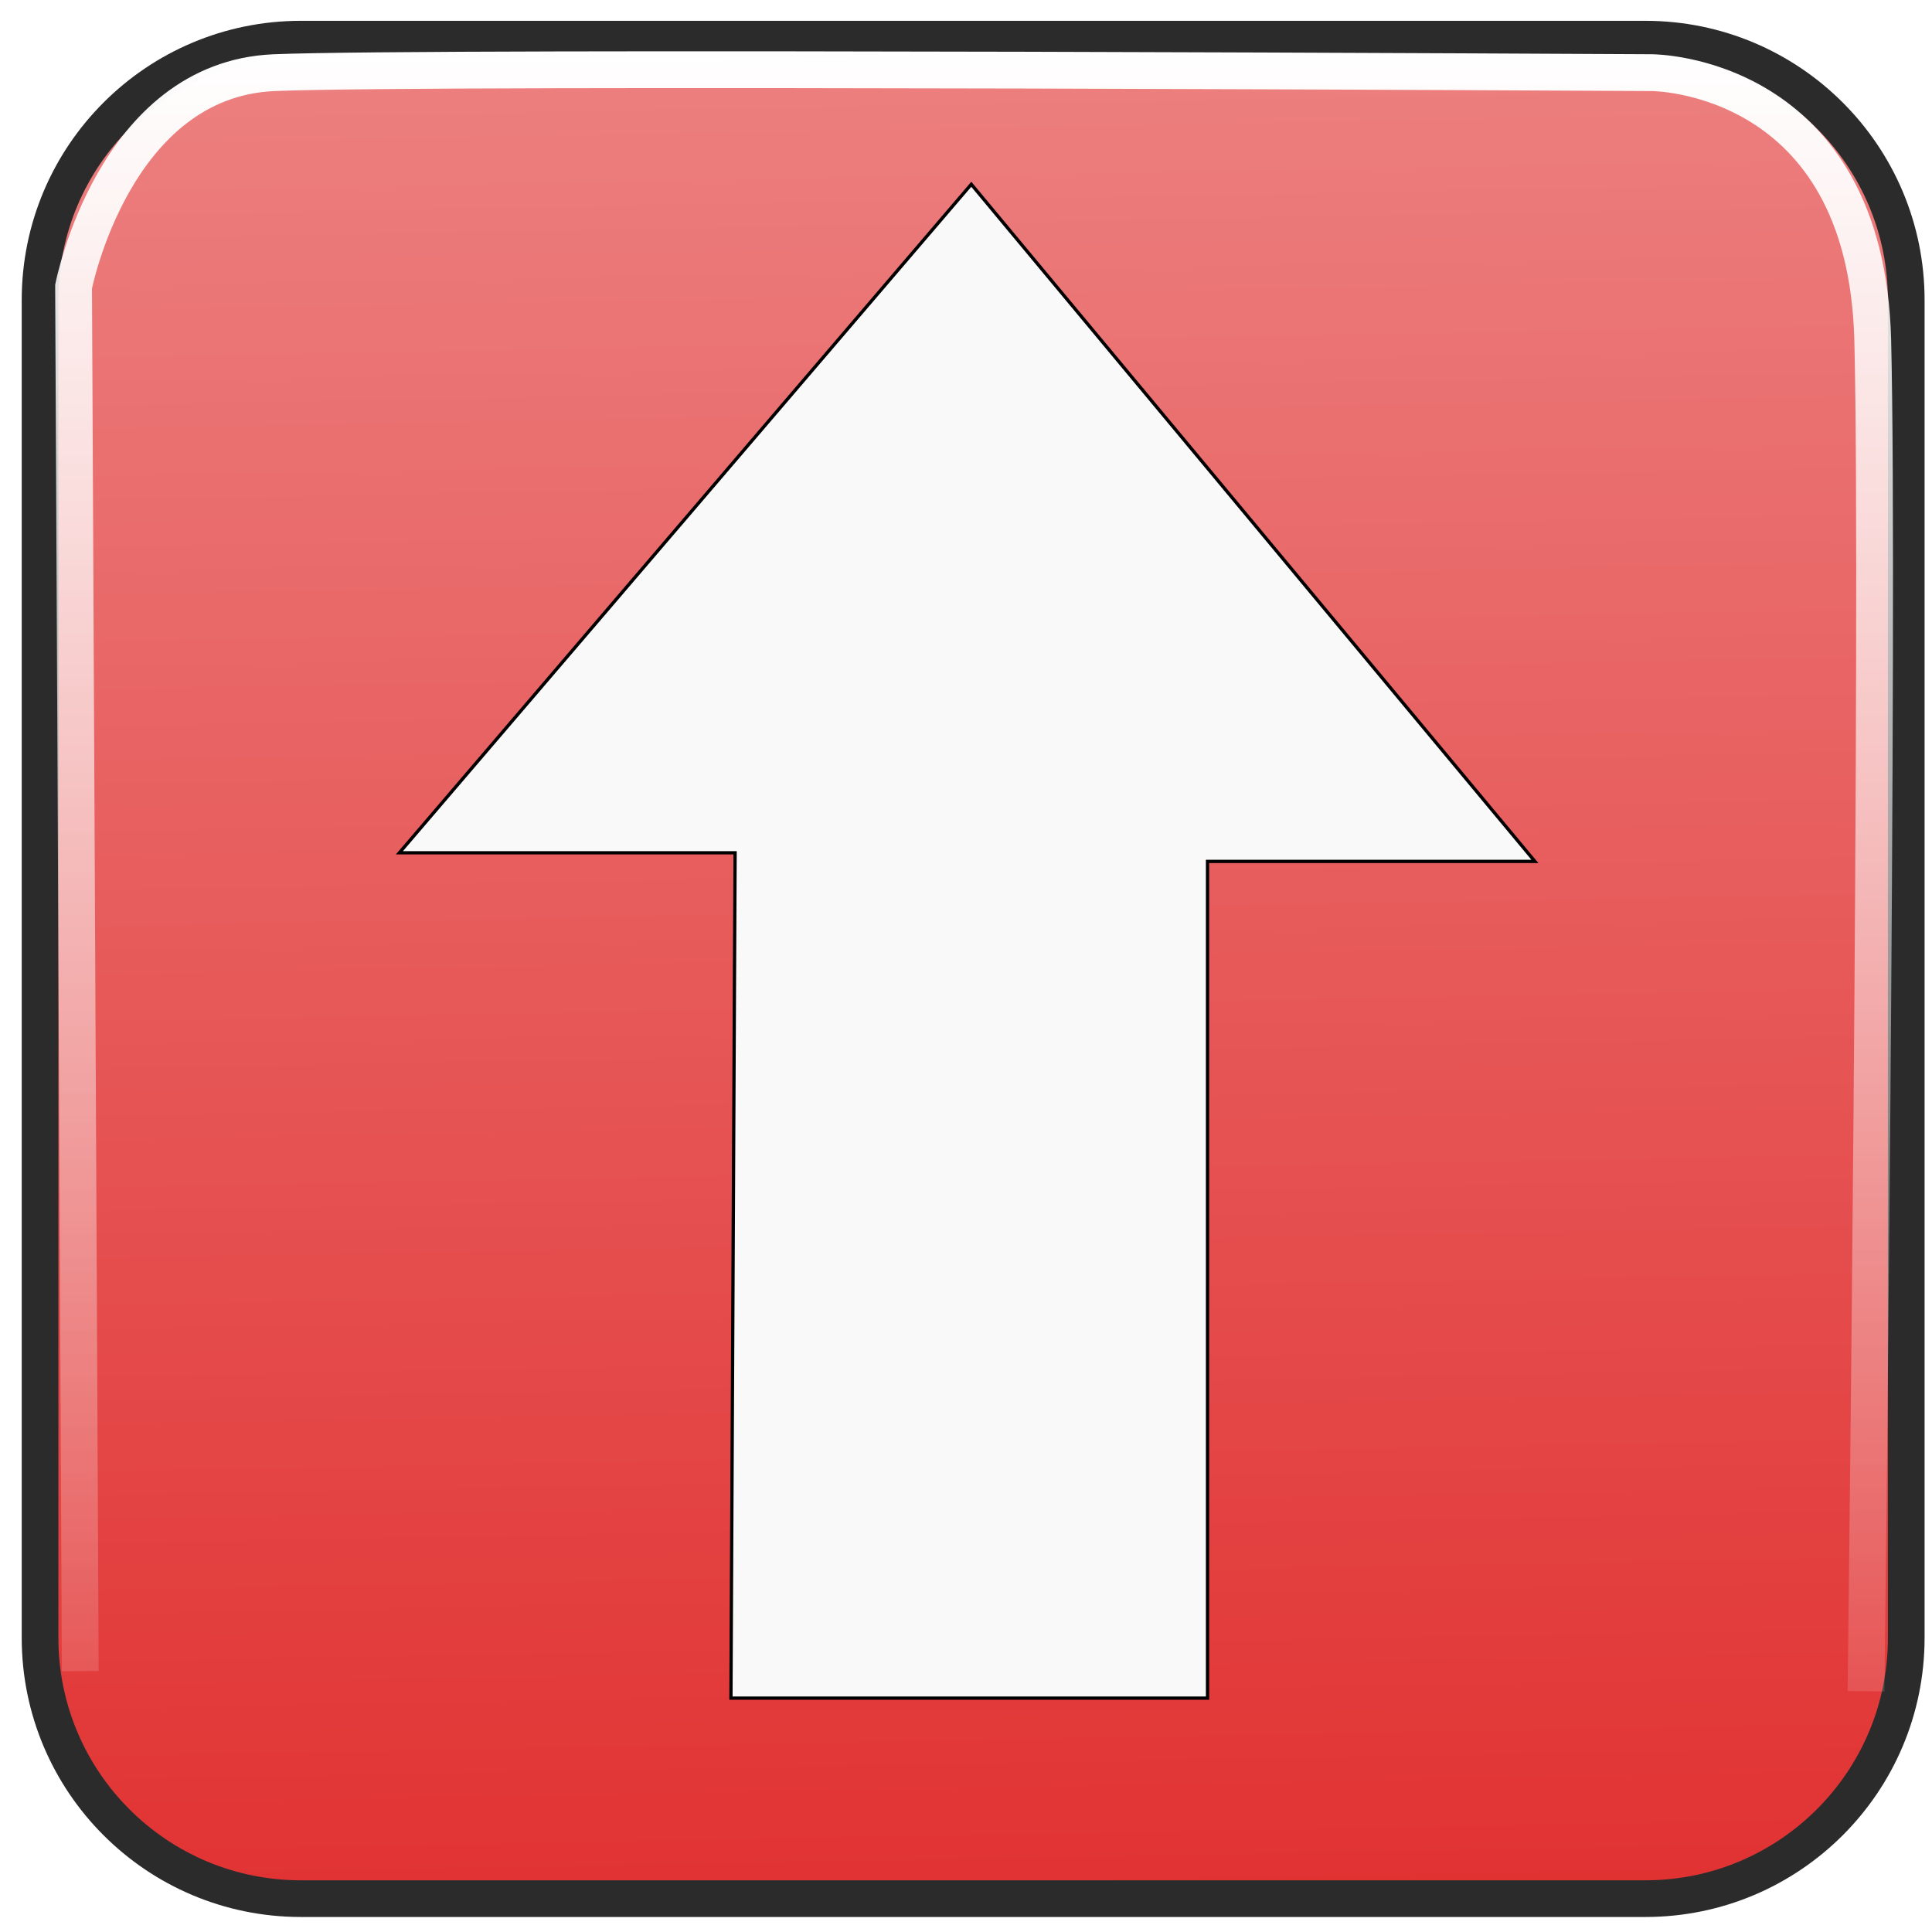
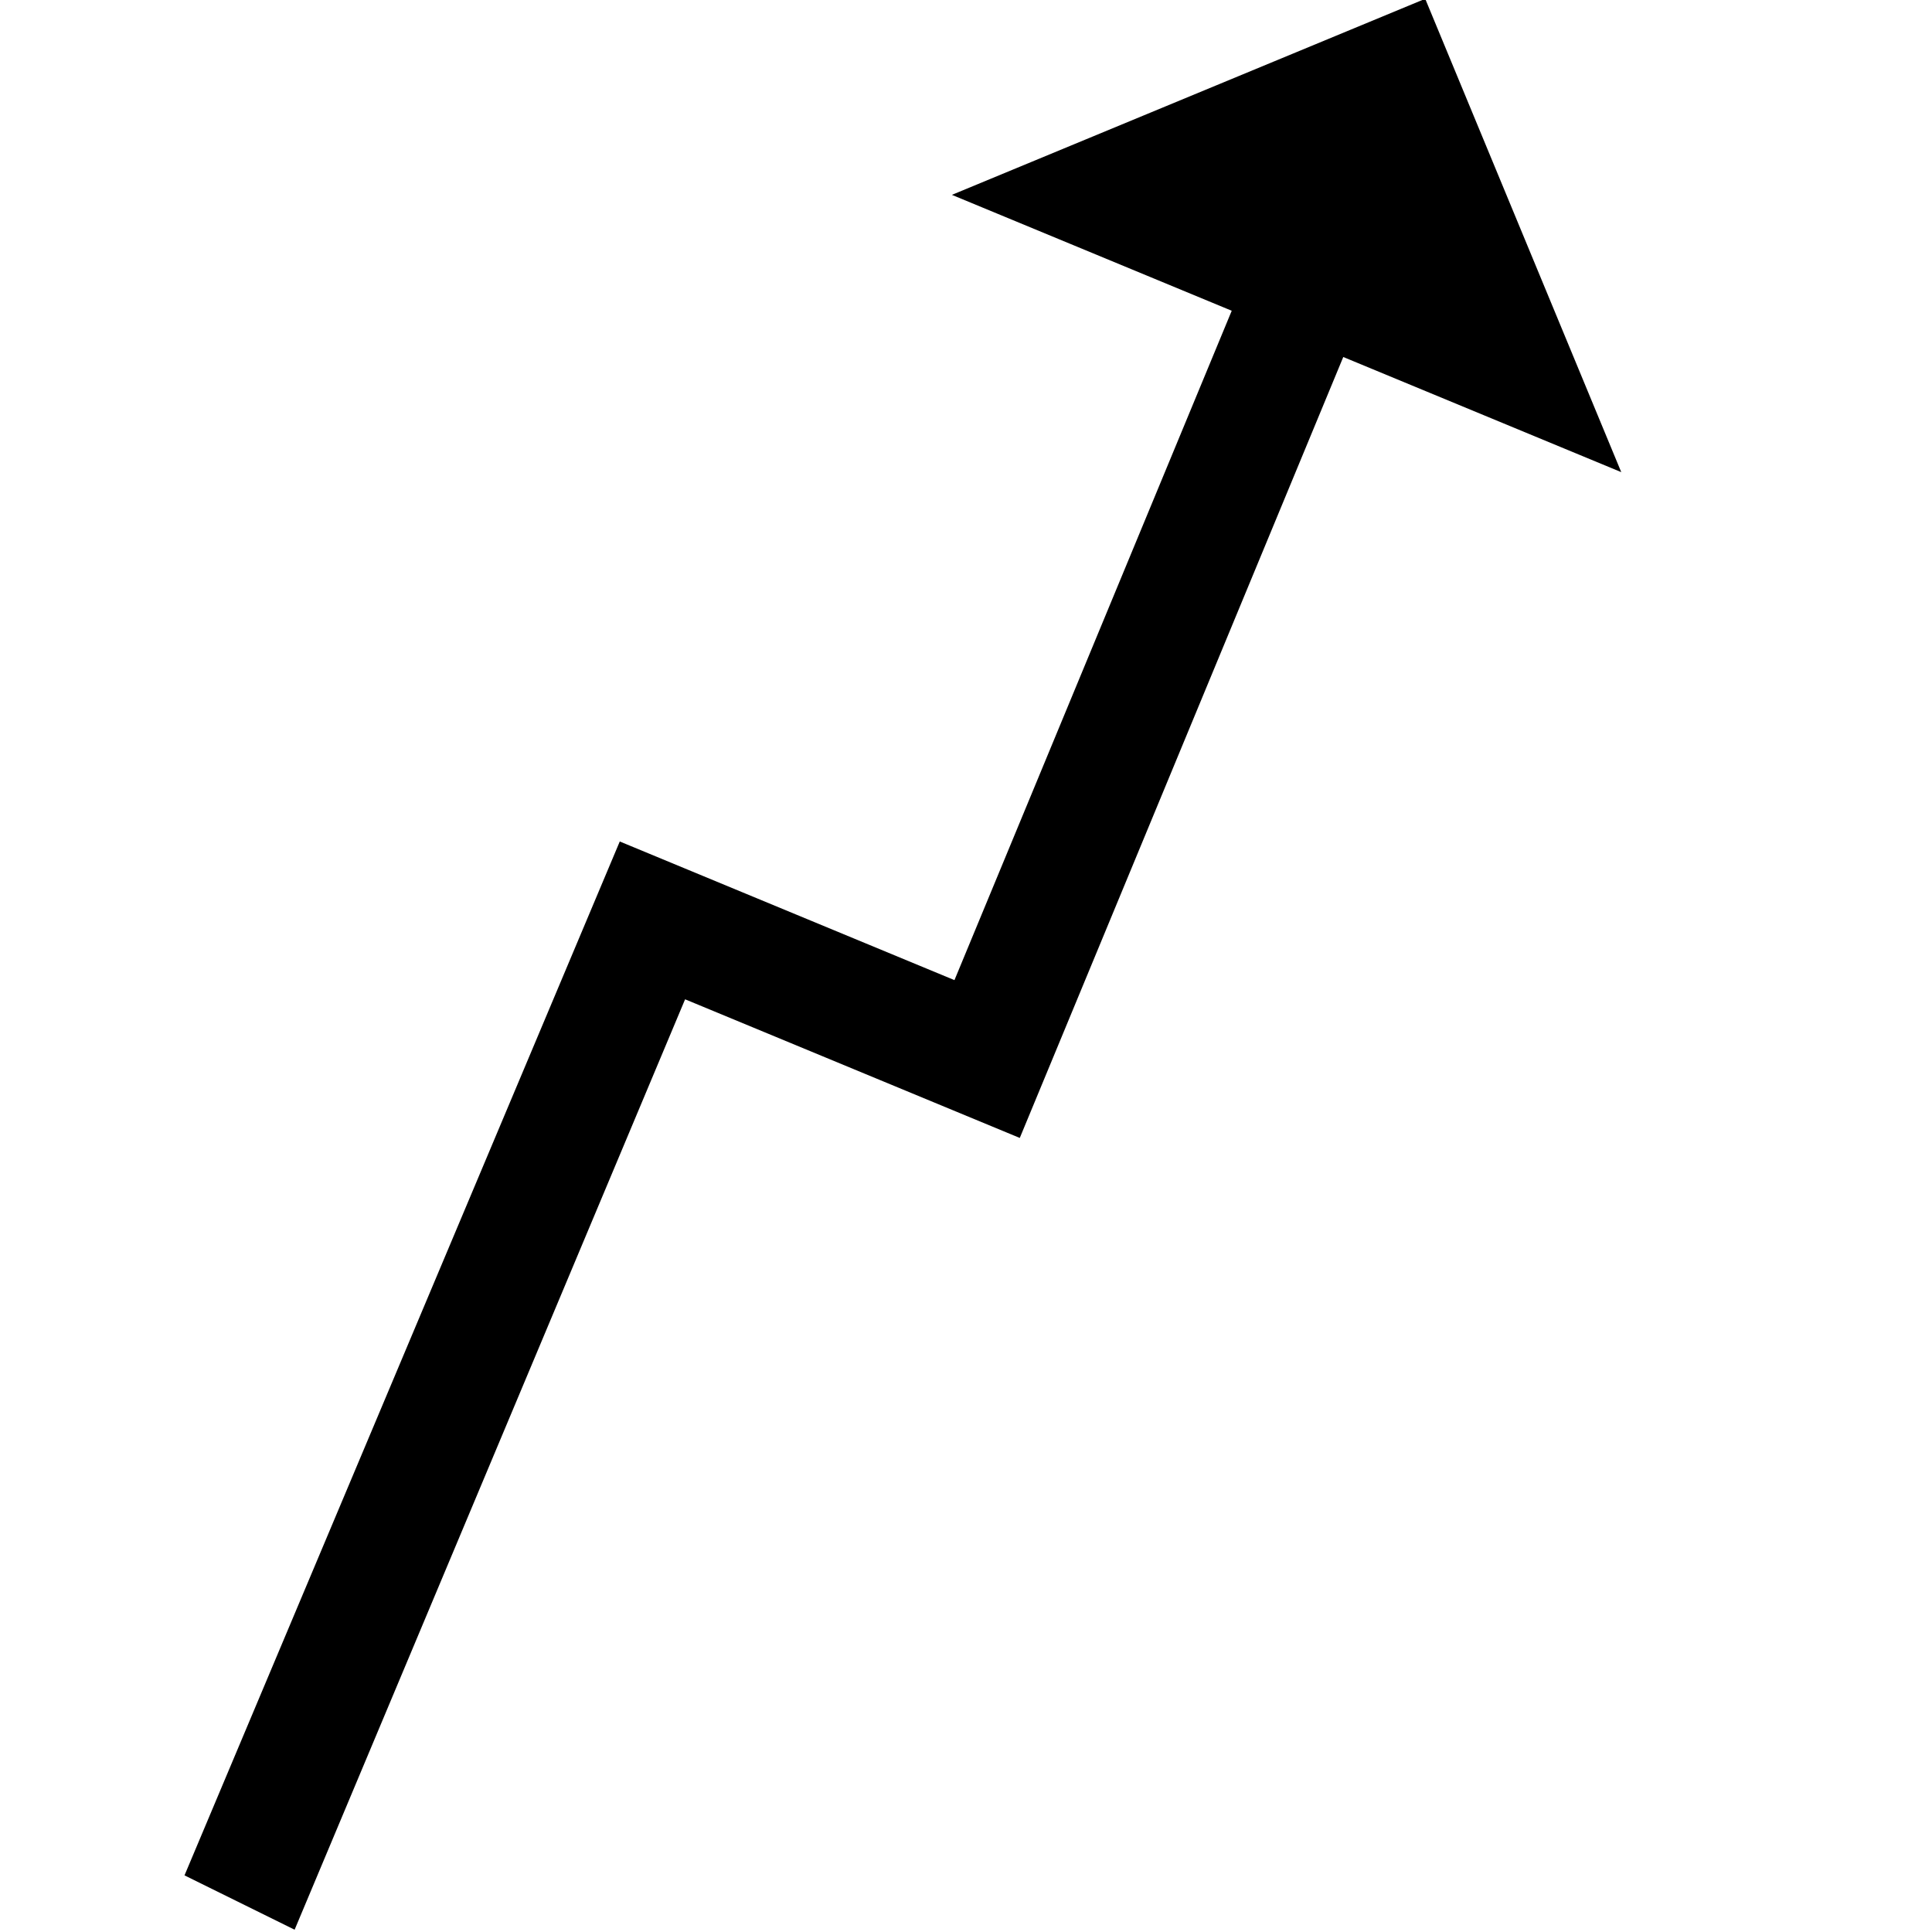
- <svg xmlns="http://www.w3.org/2000/svg" xmlns:xlink="http://www.w3.org/1999/xlink" width="52.509" height="52.52" viewBox="0 0 52.509 52.52" id="svg5160" version="1.0">
-   <defs id="defs5162">
-     <linearGradient id="linearGradient13960">
-       <stop style="stop-color:white;stop-opacity:1;" offset="0" id="stop13962" />
-       <stop style="stop-color:white;stop-opacity:0;" offset="1" id="stop13964" />
-     </linearGradient>
-     <linearGradient id="linearGradient13950">
-       <stop style="stop-color:#da0000;stop-opacity:1;" offset="0" id="stop13952" />
-       <stop style="stop-color:white;stop-opacity:1;" offset="1" id="stop13954" />
-     </linearGradient>
-     <linearGradient xlink:href="#linearGradient13950" id="linearGradient13956" x1="46.592" y1="89.585" x2="43.592" y2="-74.733" gradientUnits="userSpaceOnUse" />
-     <linearGradient xlink:href="#linearGradient13960" id="linearGradient13966" x1="26.48" y1="1.394" x2="26.48" y2="52.843" gradientUnits="userSpaceOnUse" />
-   </defs>
-   <g id="layer1" transform="translate(-3.819132,-6.155729)">
-     <g style="display:inline" id="layer4" transform="translate(-392.7904,328.2799)" />
-     <g id="g3039" transform="translate(-840.833,182.2722)" />
-     <g id="g3041" transform="translate(-840.833,182.2722)">
-       <path style="opacity:1;fill:#71c000;fill-opacity:1;stroke:#71c000;stroke-width:3.379;stroke-linejoin:bevel;stroke-miterlimit:4;stroke-dasharray:none;stroke-opacity:1" d="" id="path3043" />
-       <path style="opacity:1;fill:#71c000;fill-opacity:1;stroke:#71c000;stroke-width:3.379;stroke-linejoin:bevel;stroke-miterlimit:4;stroke-dasharray:none;stroke-opacity:1" d="" id="path3045" />
-       <path style="opacity:1;fill:#71c000;fill-opacity:1;stroke:#71c000;stroke-width:3.379;stroke-linejoin:bevel;stroke-miterlimit:4;stroke-dasharray:none;stroke-opacity:1" d="" id="path3047" />
+ <svg xmlns="http://www.w3.org/2000/svg" width="256" height="256" version="1.1" viewBox="0 0 67.733 67.733">
+   <style>.gui_icon_class {
+     stroke-linejoin:miter;
+     stroke-opacity:1;
+     fill-opacity:1;
+     fill-rule:evenodd;
+     stroke:none;
+     stroke-linecap:butt;
+     stroke-width:0.123px;
+     fill:#000000;
+ }</style>
+   <g transform="translate(0 -229.27)">
+     <g transform="matrix(2.0878 0 0 2.2337 41.673 -337.41)">
+       <path class="gui_icon_class" d="m-16.862 283.13 7.309-16.227 5.62 2.176 4.656-10.506-4.699-1.819 7.948-3.077 3.292 7.429-4.668-1.807-5.432 12.257-5.62-2.176-6.557 14.603z" fill-rule="evenodd" />
    </g>
-     <g id="g3049" transform="translate(-840.833,182.2722)" />
-     <g id="g3089" transform="translate(-840.833,182.2722)" />
-     <g id="g4774" transform="translate(-1426.607,-26.2895)" />
-     <g id="layer2" transform="translate(-1426.607,-26.2895)">
-       <path style="opacity:1;fill:#71c000;fill-opacity:1;stroke:#71c000;stroke-width:3.379;stroke-linejoin:bevel;stroke-miterlimit:4;stroke-dasharray:none;stroke-opacity:1" d="" id="path3422" />
-       <path style="opacity:1;fill:#71c000;fill-opacity:1;stroke:#71c000;stroke-width:3.379;stroke-linejoin:bevel;stroke-miterlimit:4;stroke-dasharray:none;stroke-opacity:1" d="" id="path3426" />
-       <path style="opacity:1;fill:#71c000;fill-opacity:1;stroke:#71c000;stroke-width:3.379;stroke-linejoin:bevel;stroke-miterlimit:4;stroke-dasharray:none;stroke-opacity:1" d="" id="path3428" />
-     </g>
-     <g id="g5777" transform="translate(-1426.607,-26.2895)" />
-     <g id="layer5" transform="translate(-1426.607,-26.2895)" />
-     <rect style="opacity:1;color:black;fill:url(#linearGradient13956);fill-opacity:1.0;fill-rule:evenodd;stroke:#2b2b2b;stroke-width:0.997;stroke-linecap:butt;stroke-linejoin:miter;marker:none;marker-start:none;marker-mid:none;marker-end:none;stroke-miterlimit:4;stroke-dasharray:none;stroke-dashoffset:0;stroke-opacity:1;visibility:visible;display:inline;overflow:visible" id="rect13948" width="50.731" height="50.549" x="4.908" y="7.22" ry="7.091" />
-     <g id="g3192" style="display:inline" transform="translate(-996.7028,556.527)" />
-     <path style="opacity:1;color:black;fill:none;fill-opacity:1;fill-rule:evenodd;stroke:url(#linearGradient13966);stroke-width:1;stroke-linecap:butt;stroke-linejoin:miter;marker:none;marker-start:none;marker-mid:none;marker-end:none;stroke-miterlimit:4;stroke-dasharray:none;stroke-dashoffset:0;stroke-opacity:1;visibility:visible;display:inline;overflow:visible" d="M 2.182,45.429 L 2,7.793 C 2,7.793 3.091,2.157 7.455,1.975 C 11.818,1.793 44.909,1.975 44.909,1.975 C 44.909,1.975 50.727,1.975 50.909,9.247 C 51.091,16.52 50.727,45.975 50.727,45.975" id="path13958" transform="translate(3.819132,6.155729)" />
-     <path style="opacity:1;color:black;fill:#f9f9f9;fill-opacity:1;fill-rule:evenodd;stroke:black;stroke-width:0.089;stroke-linecap:butt;stroke-linejoin:miter;marker:none;marker-start:none;marker-mid:none;marker-end:none;stroke-miterlimit:4;stroke-dasharray:none;stroke-dashoffset:0;stroke-opacity:1;visibility:visible;display:inline;overflow:visible" d="M 23.689,52.318 L 36.645,52.318 L 36.645,29.573 L 45.545,29.573 L 30.223,11.165 L 14.676,29.338 L 23.802,29.338 L 23.689,52.318 z " id="path13723" />
  </g>
</svg>
